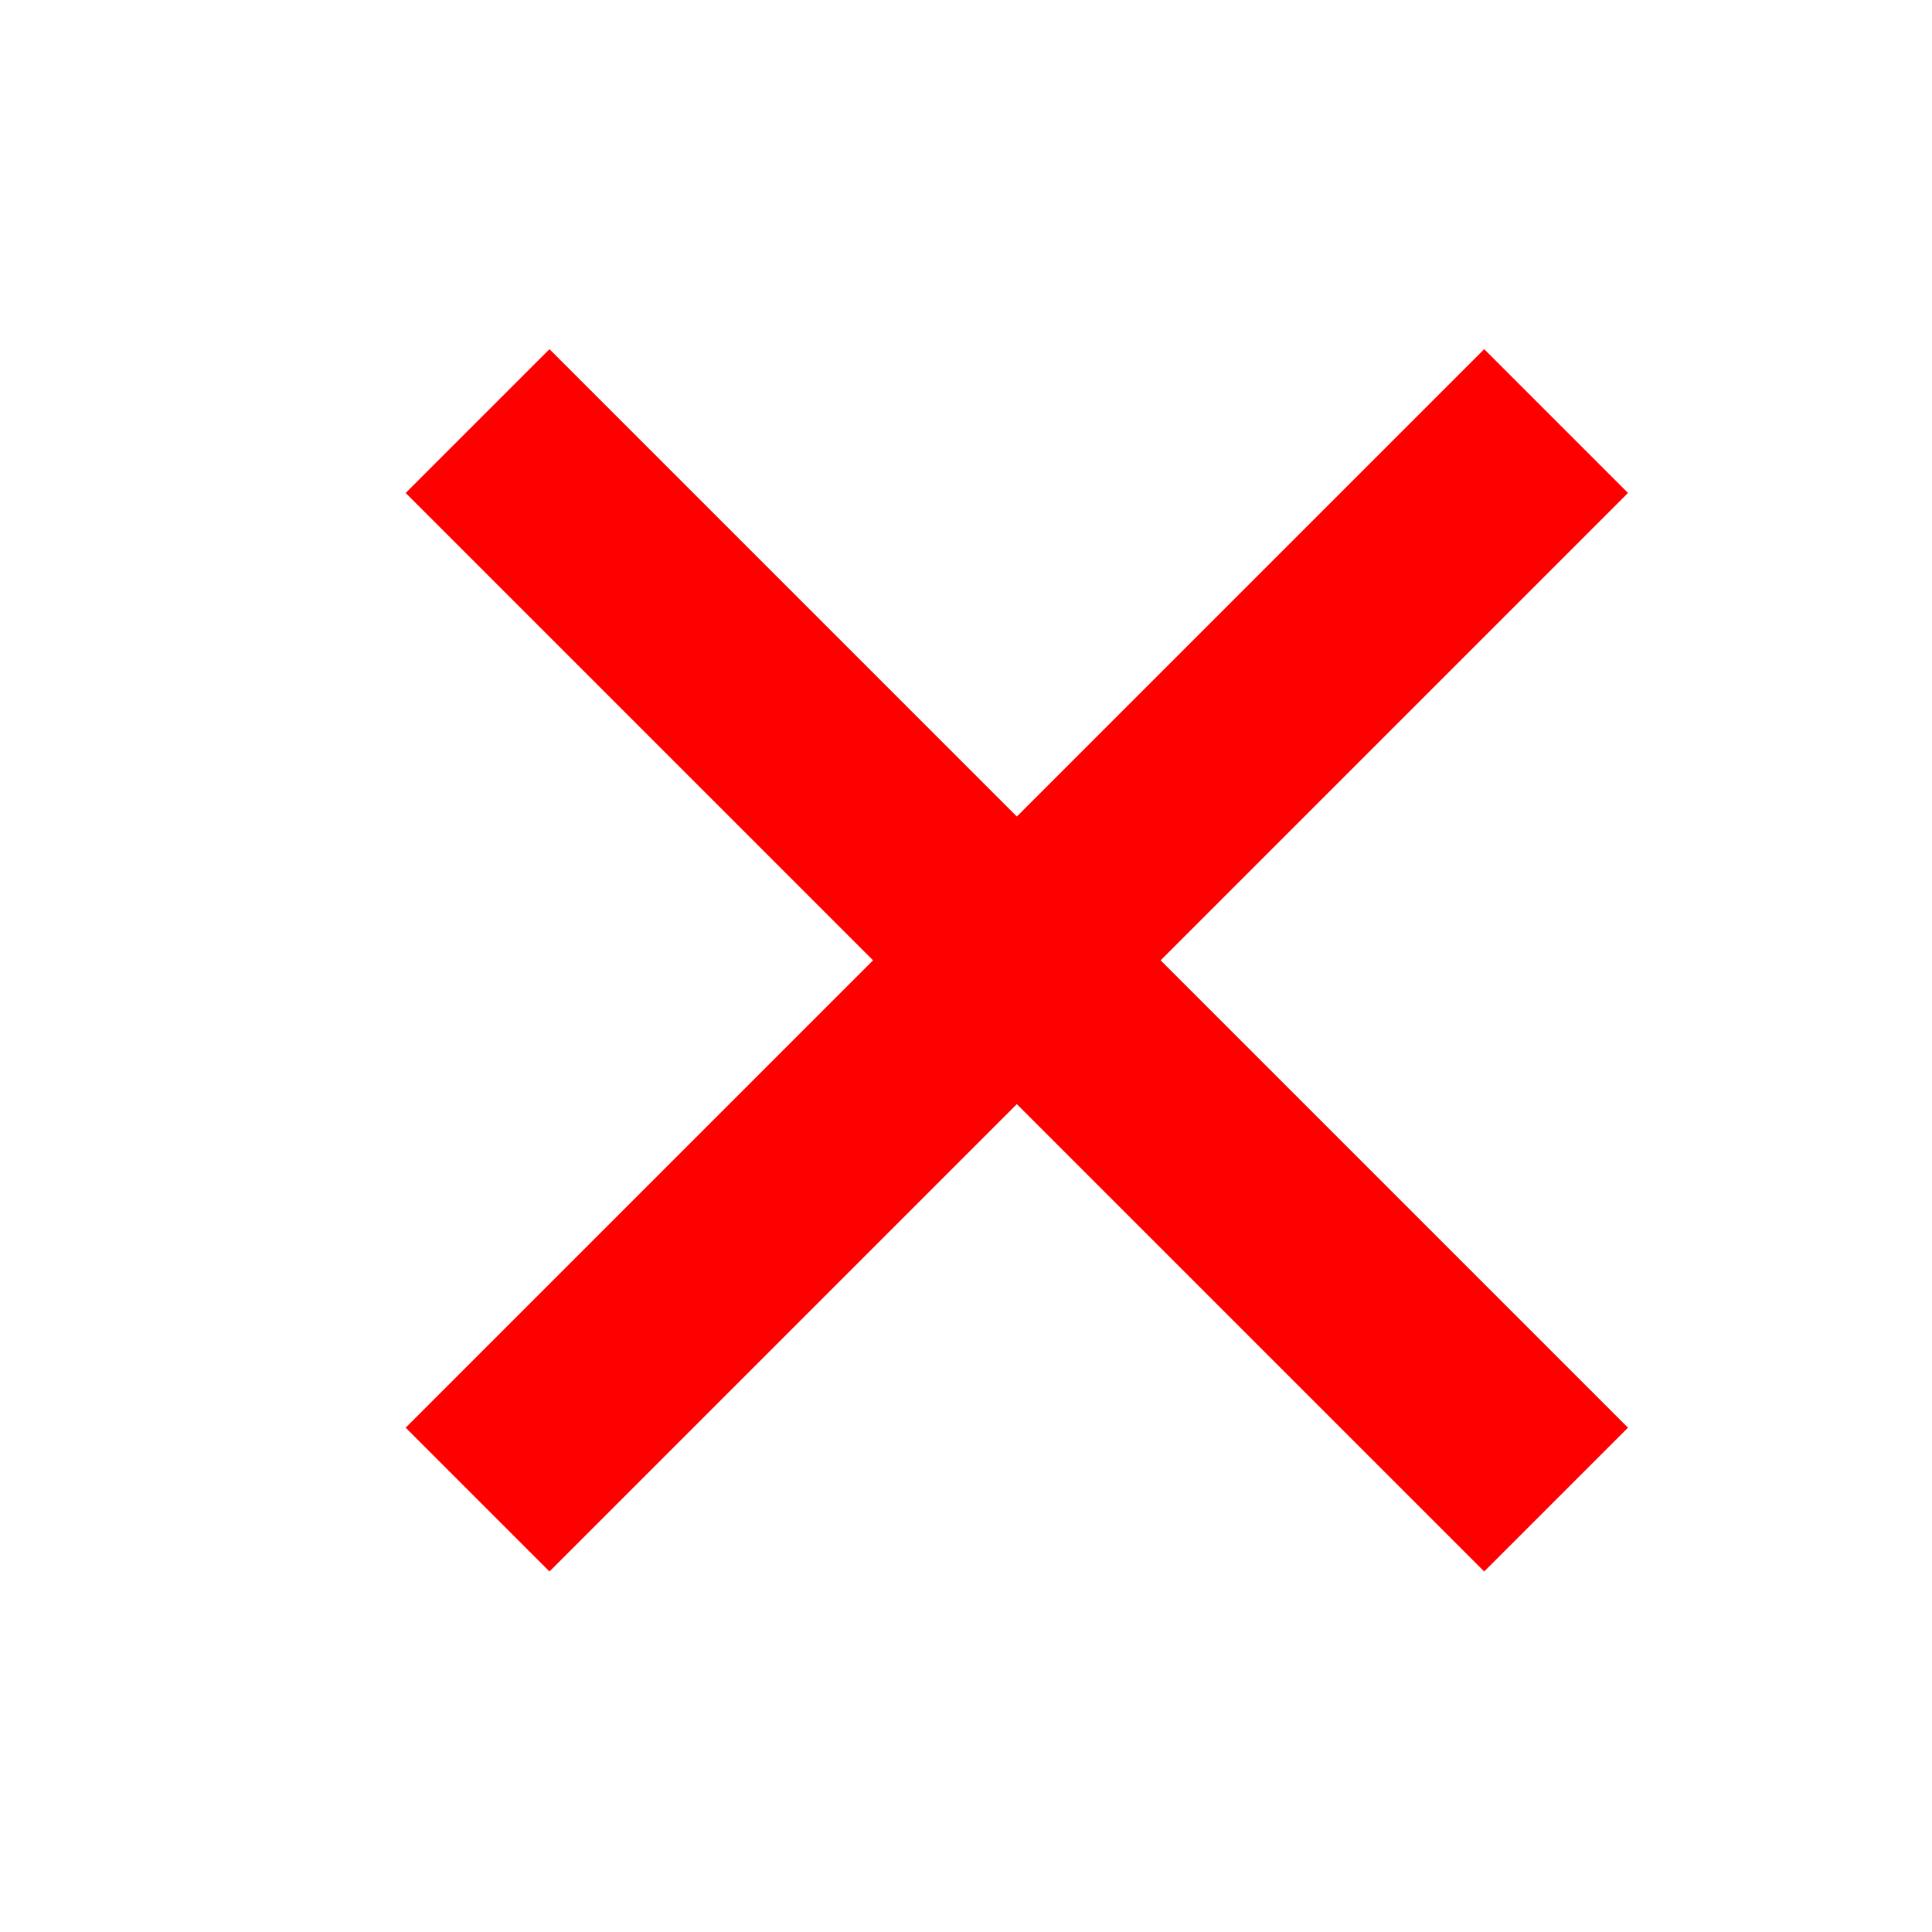
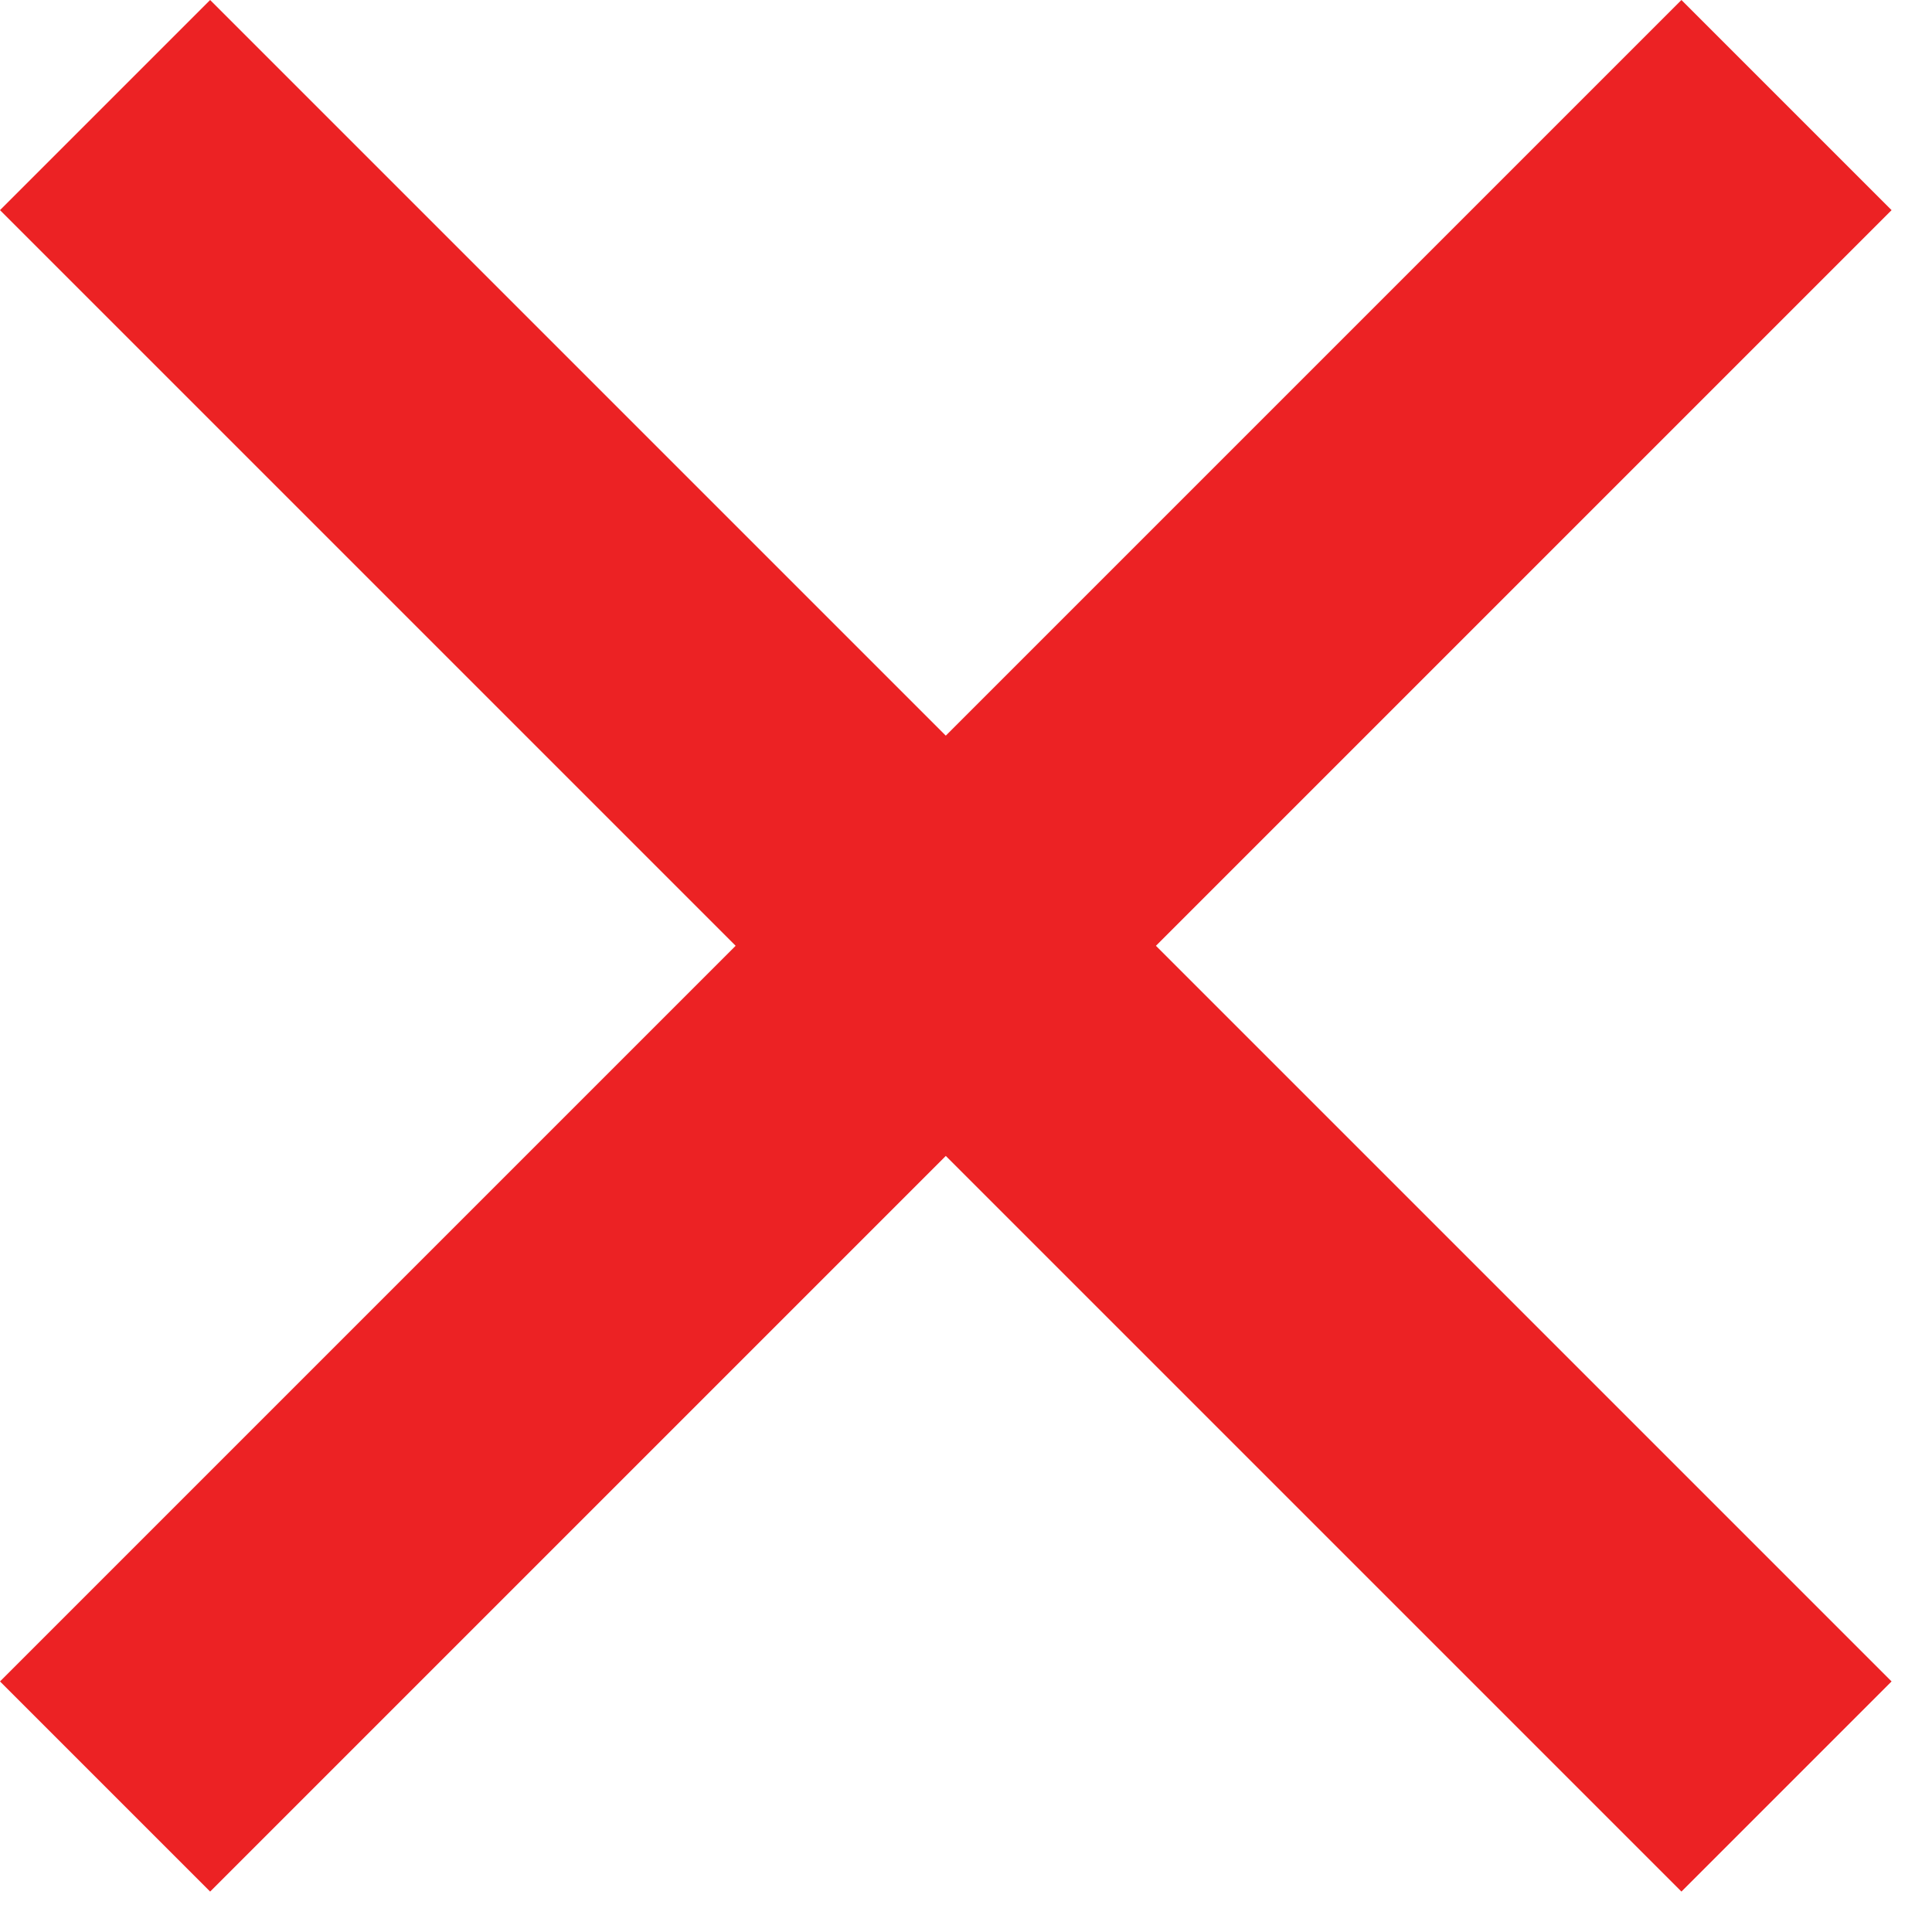
- <svg xmlns="http://www.w3.org/2000/svg" width="19px" height="19px" viewBox="0 0 19 19" version="1.1">
+ <svg xmlns="http://www.w3.org/2000/svg" width="13px" height="13px" viewBox="0 0 13 13" version="1.1">
  <defs />
-   <g id="Page-1" stroke="none" stroke-width="1" fill="none" fill-rule="evenodd">
-     <g id="Main" transform="translate(-664, -434)" stroke="#FF0000" stroke-width="2">
-       <g id="Group-3" transform="translate(662, 432)">
-         <g id="Group-2" transform="translate(12, 12) rotate(-315) translate(-12, -12) translate(4, 4)">
-           <path d="M7.607,0.107 C7.607,0.107 7.607,5.107 7.607,15.107" id="Path-15-Copy" />
-           <path d="M15.107,7.607 L0.107,7.607 L15.107,7.607 Z" id="Path-15-Copy-2" />
-         </g>
-       </g>
-     </g>
+   <g id="правочки" stroke="none" stroke-width="1" fill="none" fill-rule="evenodd">
+     <polygon id="Fill-1" fill="#EC2224" points="11.314 0 6.364 4.95 1.414 0 0 1.414 4.95 6.364 0 11.314 1.414 12.728 6.364 7.778 11.314 12.728 12.728 11.314 7.778 6.364 12.728 1.414" />
  </g>
</svg>
